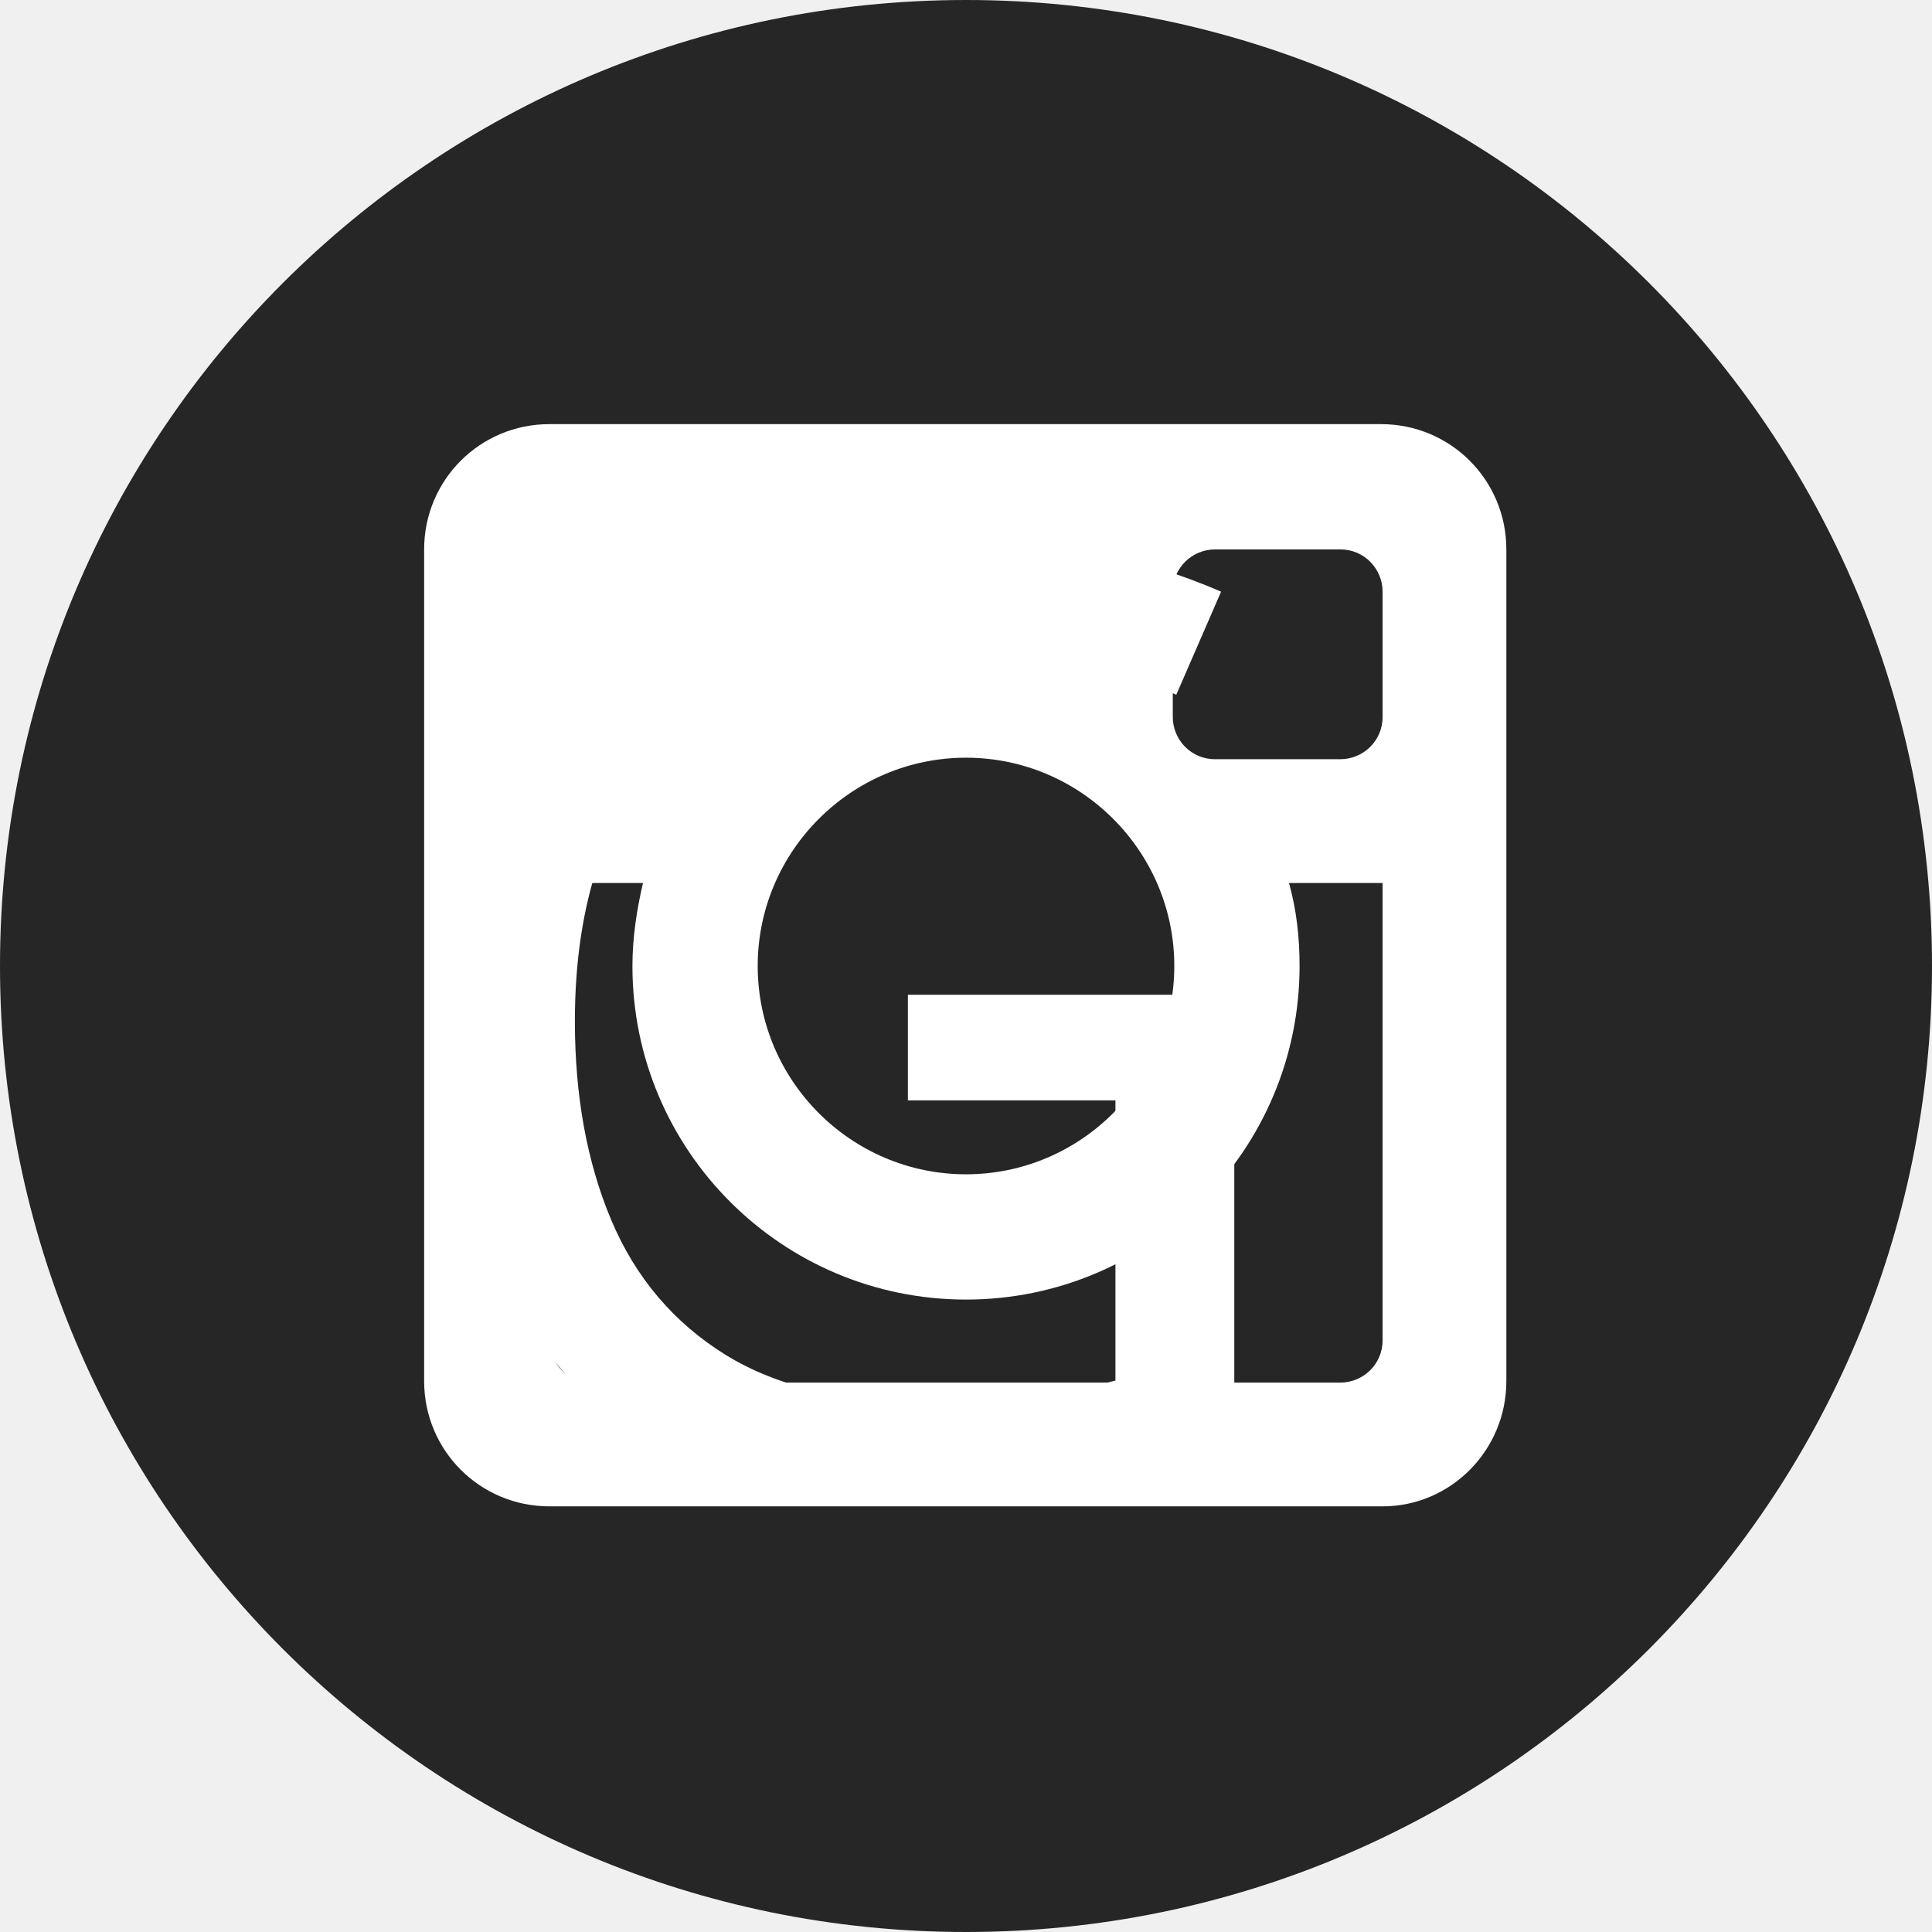
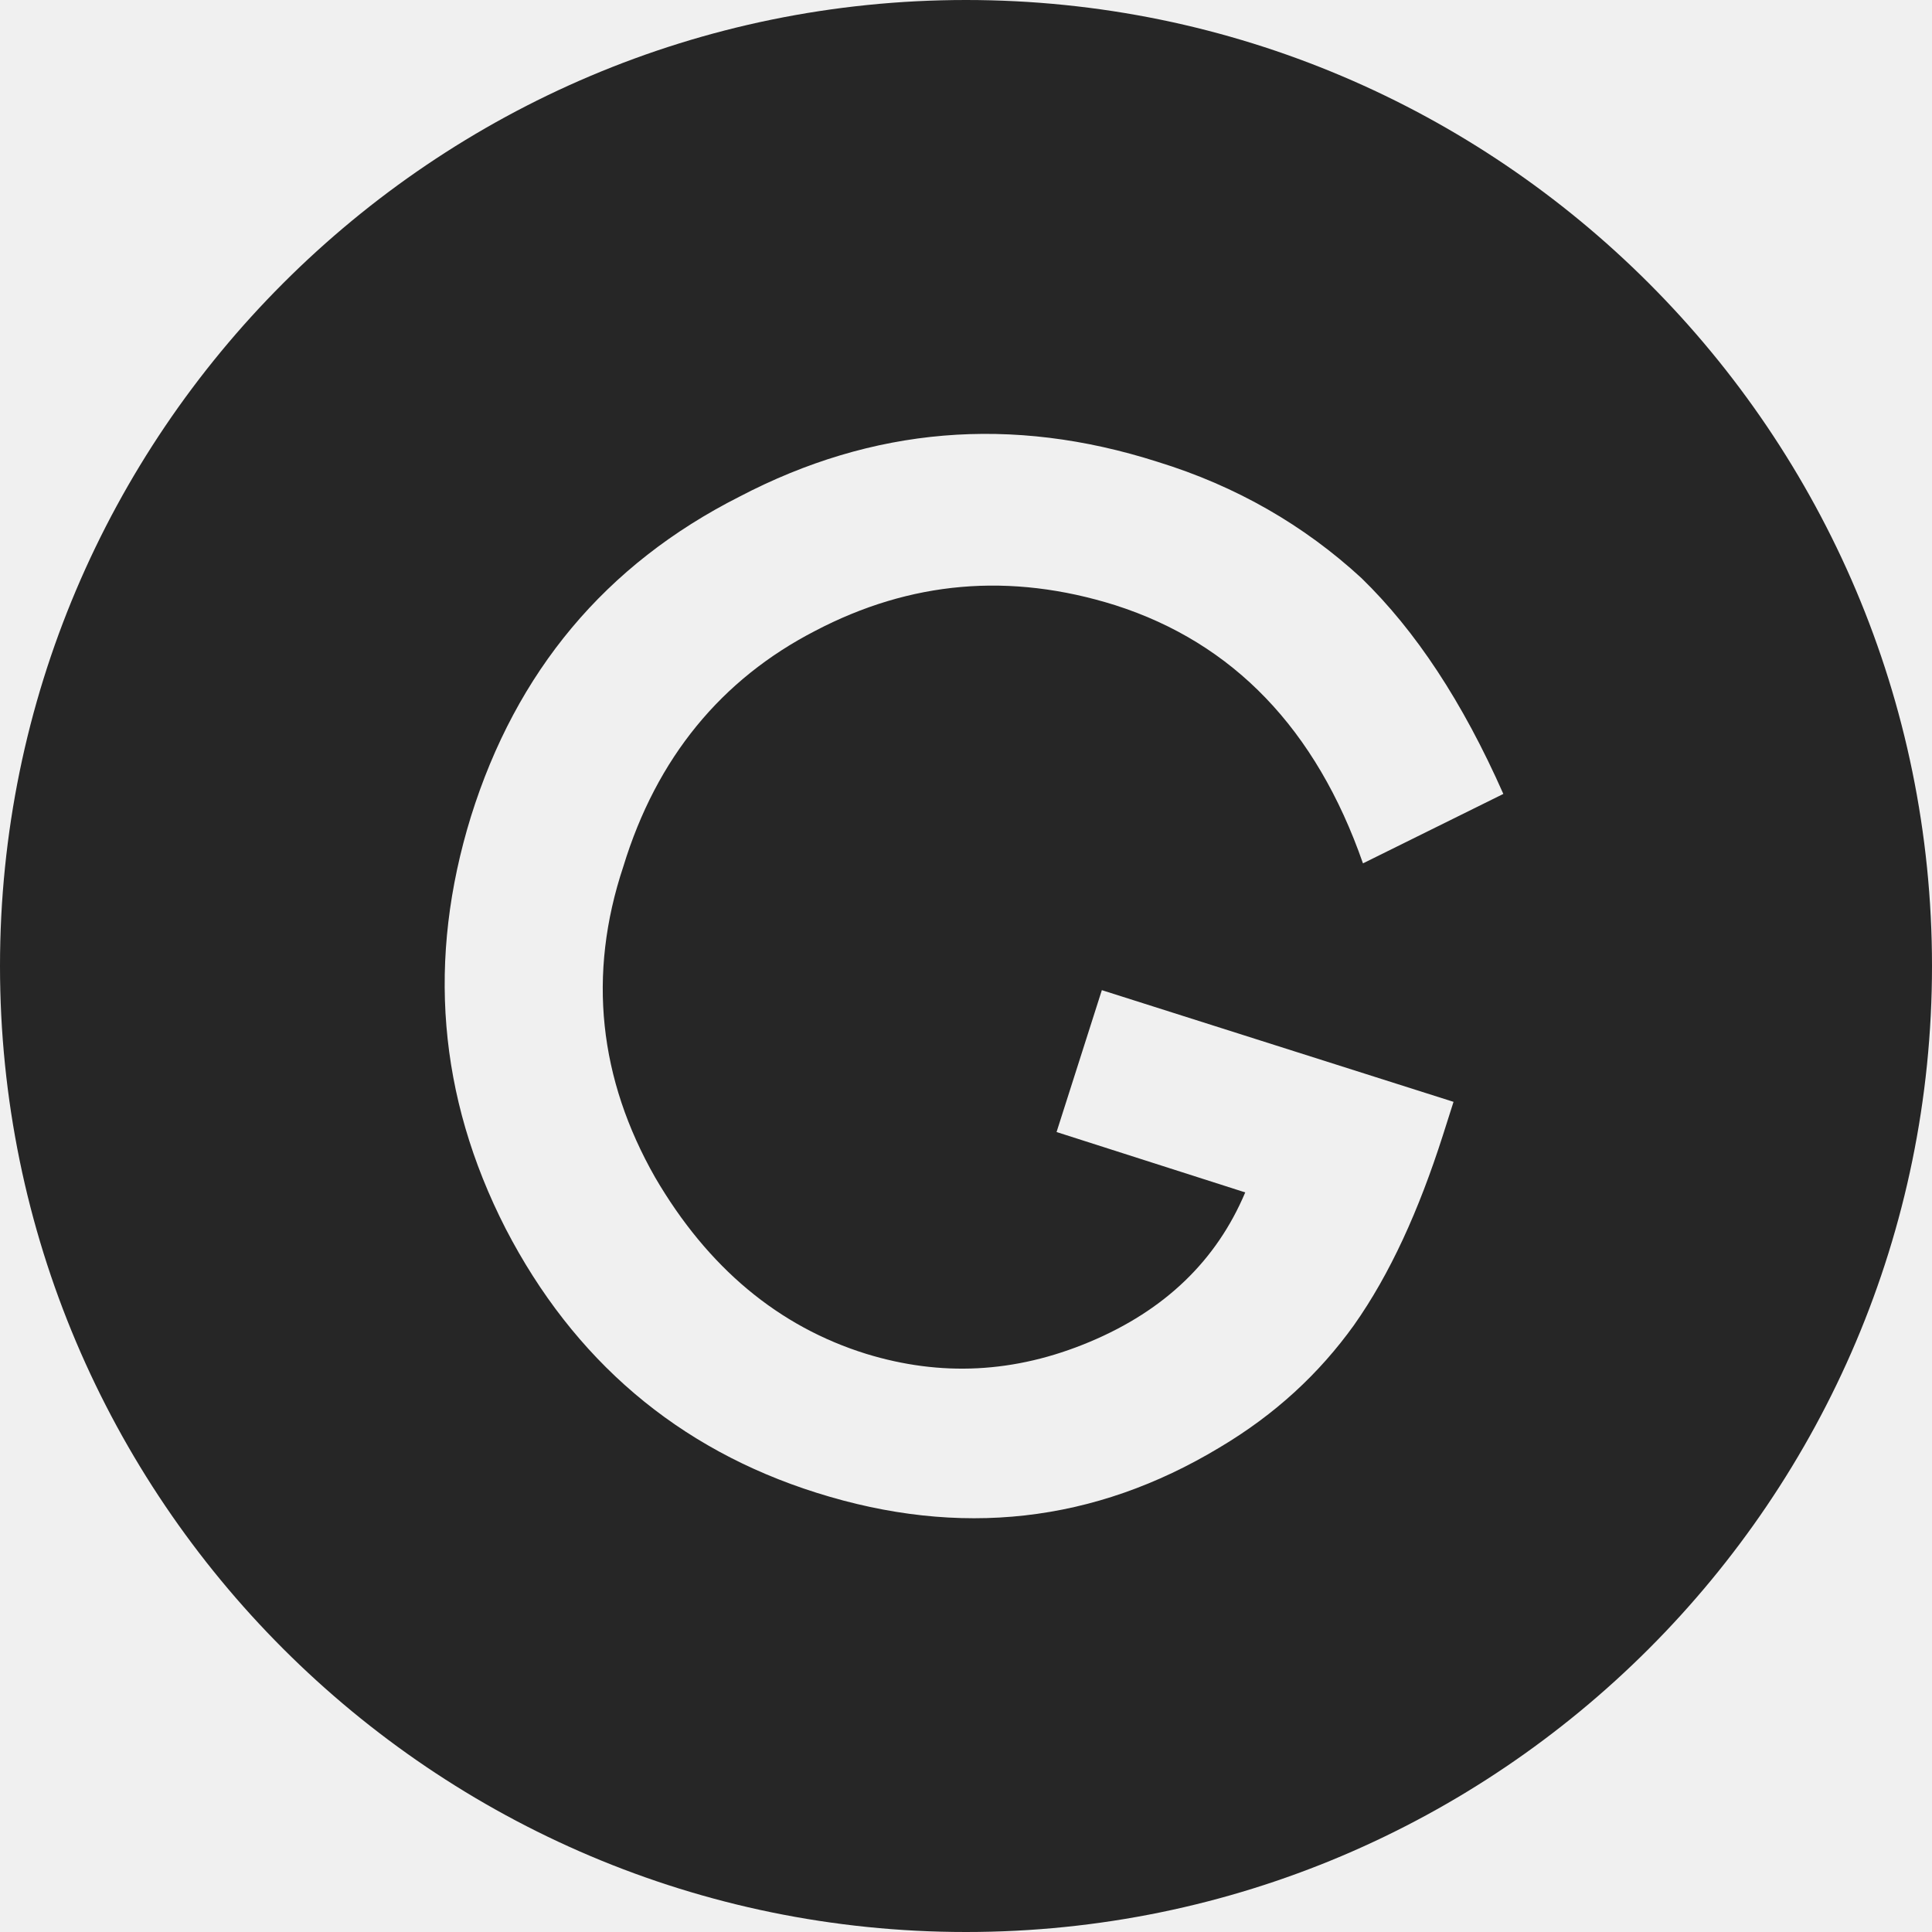
<svg xmlns="http://www.w3.org/2000/svg" version="1.1" id="Instagram" x="0px" y="0px" viewBox="0 0 128 128" style="enable-background:new 0 0 128 128;" xml:space="preserve">
  <style type="text/css">
	.st0{fill:#262626;}
- 	.st1{fill:#FFFFFF;}
- 	.st2{font-family:'Futura-Medium';}
- 	.st3{font-size:87.549px;}
</style>
-   <g>
-     <circle id="instagram-back" class="st0" cx="64" cy="64" r="64" />
-     <path id="instagram-instagram" class="st1" d="M91.6,58.5h-6.2c0.5,1.8,0.7,3.6,0.7,5.5c0,12.2-9.9,22.1-22.1,22.1   c-12.2,0-22.1-9.9-22.1-22.1c0-1.9,0.3-3.8,0.7-5.5h-6.2v30.3c0,1.5,1.2,2.8,2.8,2.8h49.6c1.5,0,2.8-1.2,2.8-2.8   C91.6,88.8,91.6,58.5,91.6,58.5z M91.6,39.2c0-1.5-1.2-2.8-2.8-2.8h-8.3c-1.5,0-2.8,1.2-2.8,2.8v8.3c0,1.5,1.2,2.8,2.8,2.8h8.3   c1.5,0,2.8-1.2,2.8-2.8C91.6,47.5,91.6,39.2,91.6,39.2z M64,50.2c-7.6,0-13.8,6.2-13.8,13.8c0,7.6,6.2,13.8,13.8,13.8   c7.6,0,13.8-6.2,13.8-13.8C77.8,56.4,71.6,50.2,64,50.2 M91.6,99.8H36.4c-4.6,0-8.3-3.7-8.3-8.3V36.4c0-4.6,3.7-8.3,8.3-8.3h55.1   c4.6,0,8.3,3.7,8.3,8.3v55.1C99.8,96.1,96.1,99.8,91.6,99.8" />
-   </g>
-   <text transform="matrix(1 0 0 1 24.5254 98.9033)" class="st1 st2 st3">G</text>
+   <path class="st0" d="M64,0C28.7,0,0,28.7,0,64c0,35.3,28.7,64,64,64s64-28.7,64-64C128,28.7,99.3,0,64,0z M43.4,78  c3.5,6,8.2,9.9,14,11.7c4.9,1.5,9.8,1.3,14.8-0.8c5-2.1,8.4-5.4,10.3-9.9L70,75l3-9.4L96.3,73l-0.7,2.2c-1.6,5-3.5,9.2-5.9,12.6  c-2.3,3.2-5.2,5.9-8.9,8.1c-8.3,5-17.2,6-26.7,3C44.9,96,38,90.1,33.5,81.4c-4.5-8.8-5.2-17.9-2.3-27.3c3-9.6,8.9-16.7,17.8-21.2  c8.8-4.6,18-5.4,27.7-2.3c5.2,1.6,9.7,4.2,13.5,7.7c3.6,3.5,6.7,8.2,9.4,14.3l-9.3,4.6c-3.1-8.9-8.6-14.6-16.4-17.1  c-7-2.2-13.6-1.6-19.9,1.7c-6.2,3.2-10.5,8.4-12.7,15.6C38.9,64.6,39.7,71.5,43.4,78z" />
</svg>
